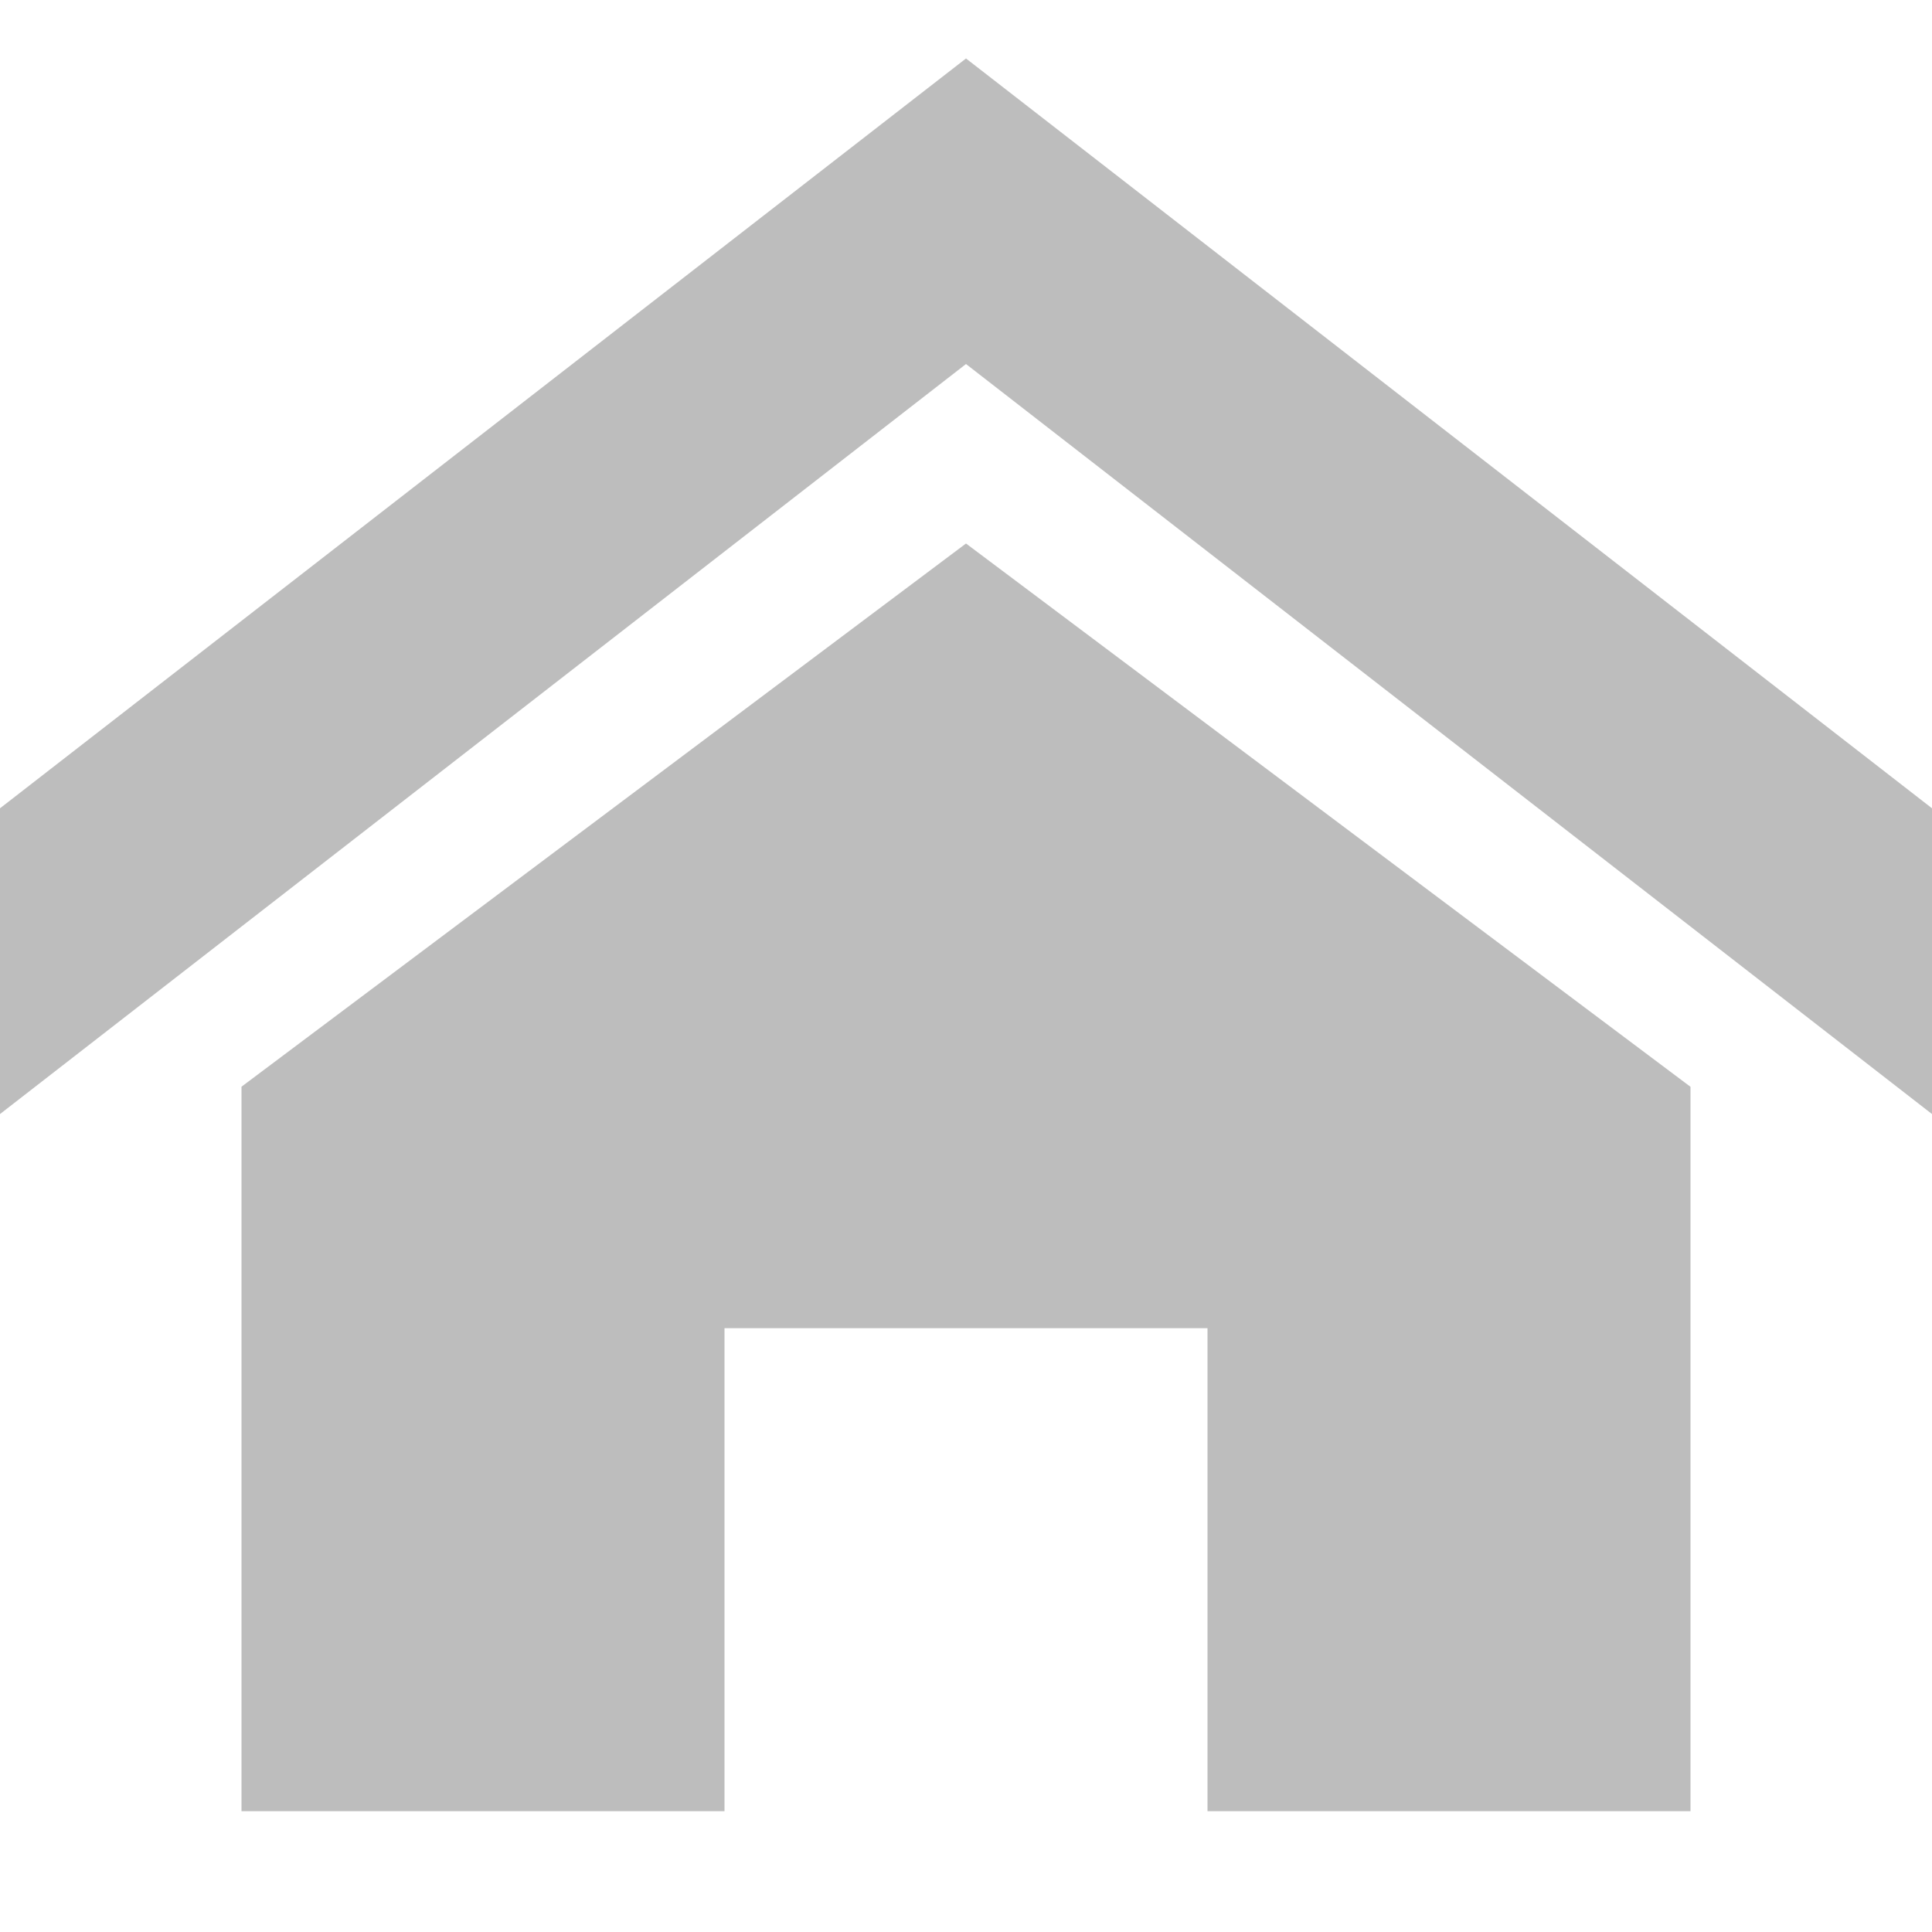
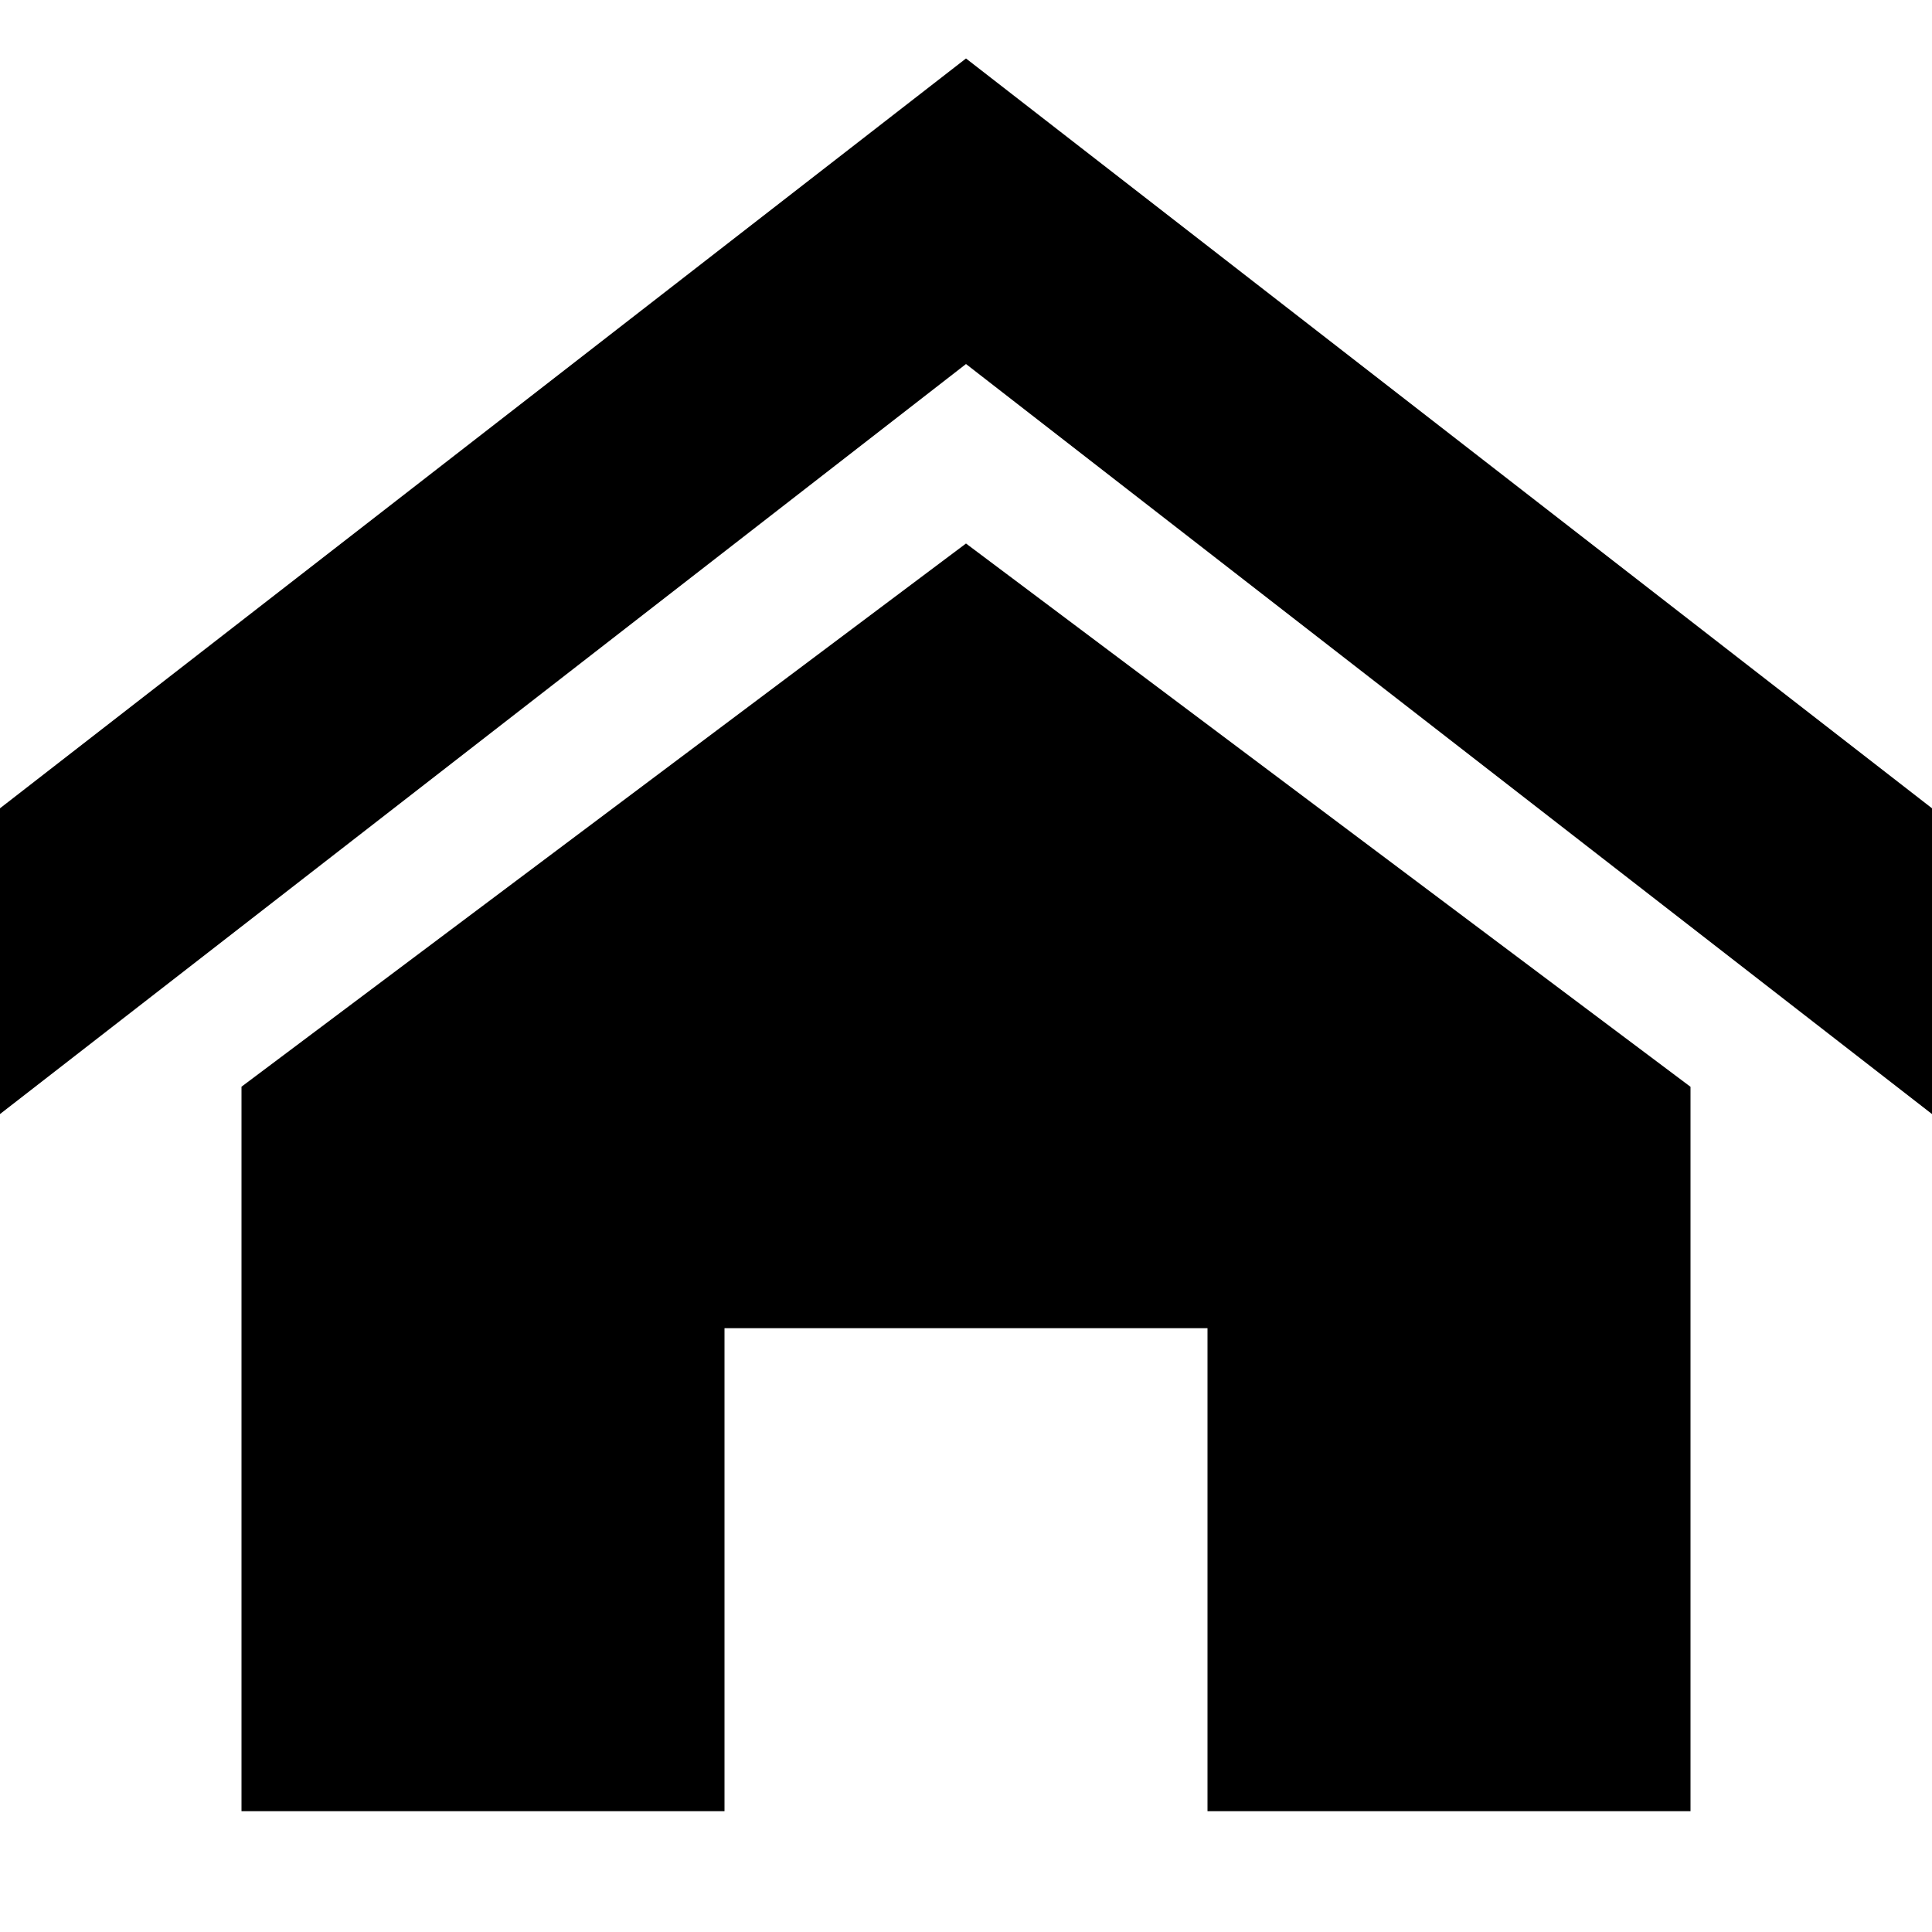
- <svg xmlns="http://www.w3.org/2000/svg" width="19" height="19" fill="none" viewBox="0 0 19 19">
-   <path d="M19 10.956L9.5 3.58 0 10.956V7.949L9.5.575 19 7.949v3.007zm-2.375-.268v7.124h-4.75v-4.75h-4.75v4.75h-4.75v-7.125L9.5 5.345l7.125 5.343z" fill="#BDBDBD" />
+ <svg xmlns="http://www.w3.org/2000/svg" width="19" height="19" viewBox="0 0 19 19">
+   <path d="M19 10.956L9.5 3.58 0 10.956V7.949L9.5.575 19 7.949v3.007zm-2.375-.268v7.124h-4.75v-4.75h-4.75v4.75h-4.75v-7.125L9.5 5.345l7.125 5.343z" />
</svg>
